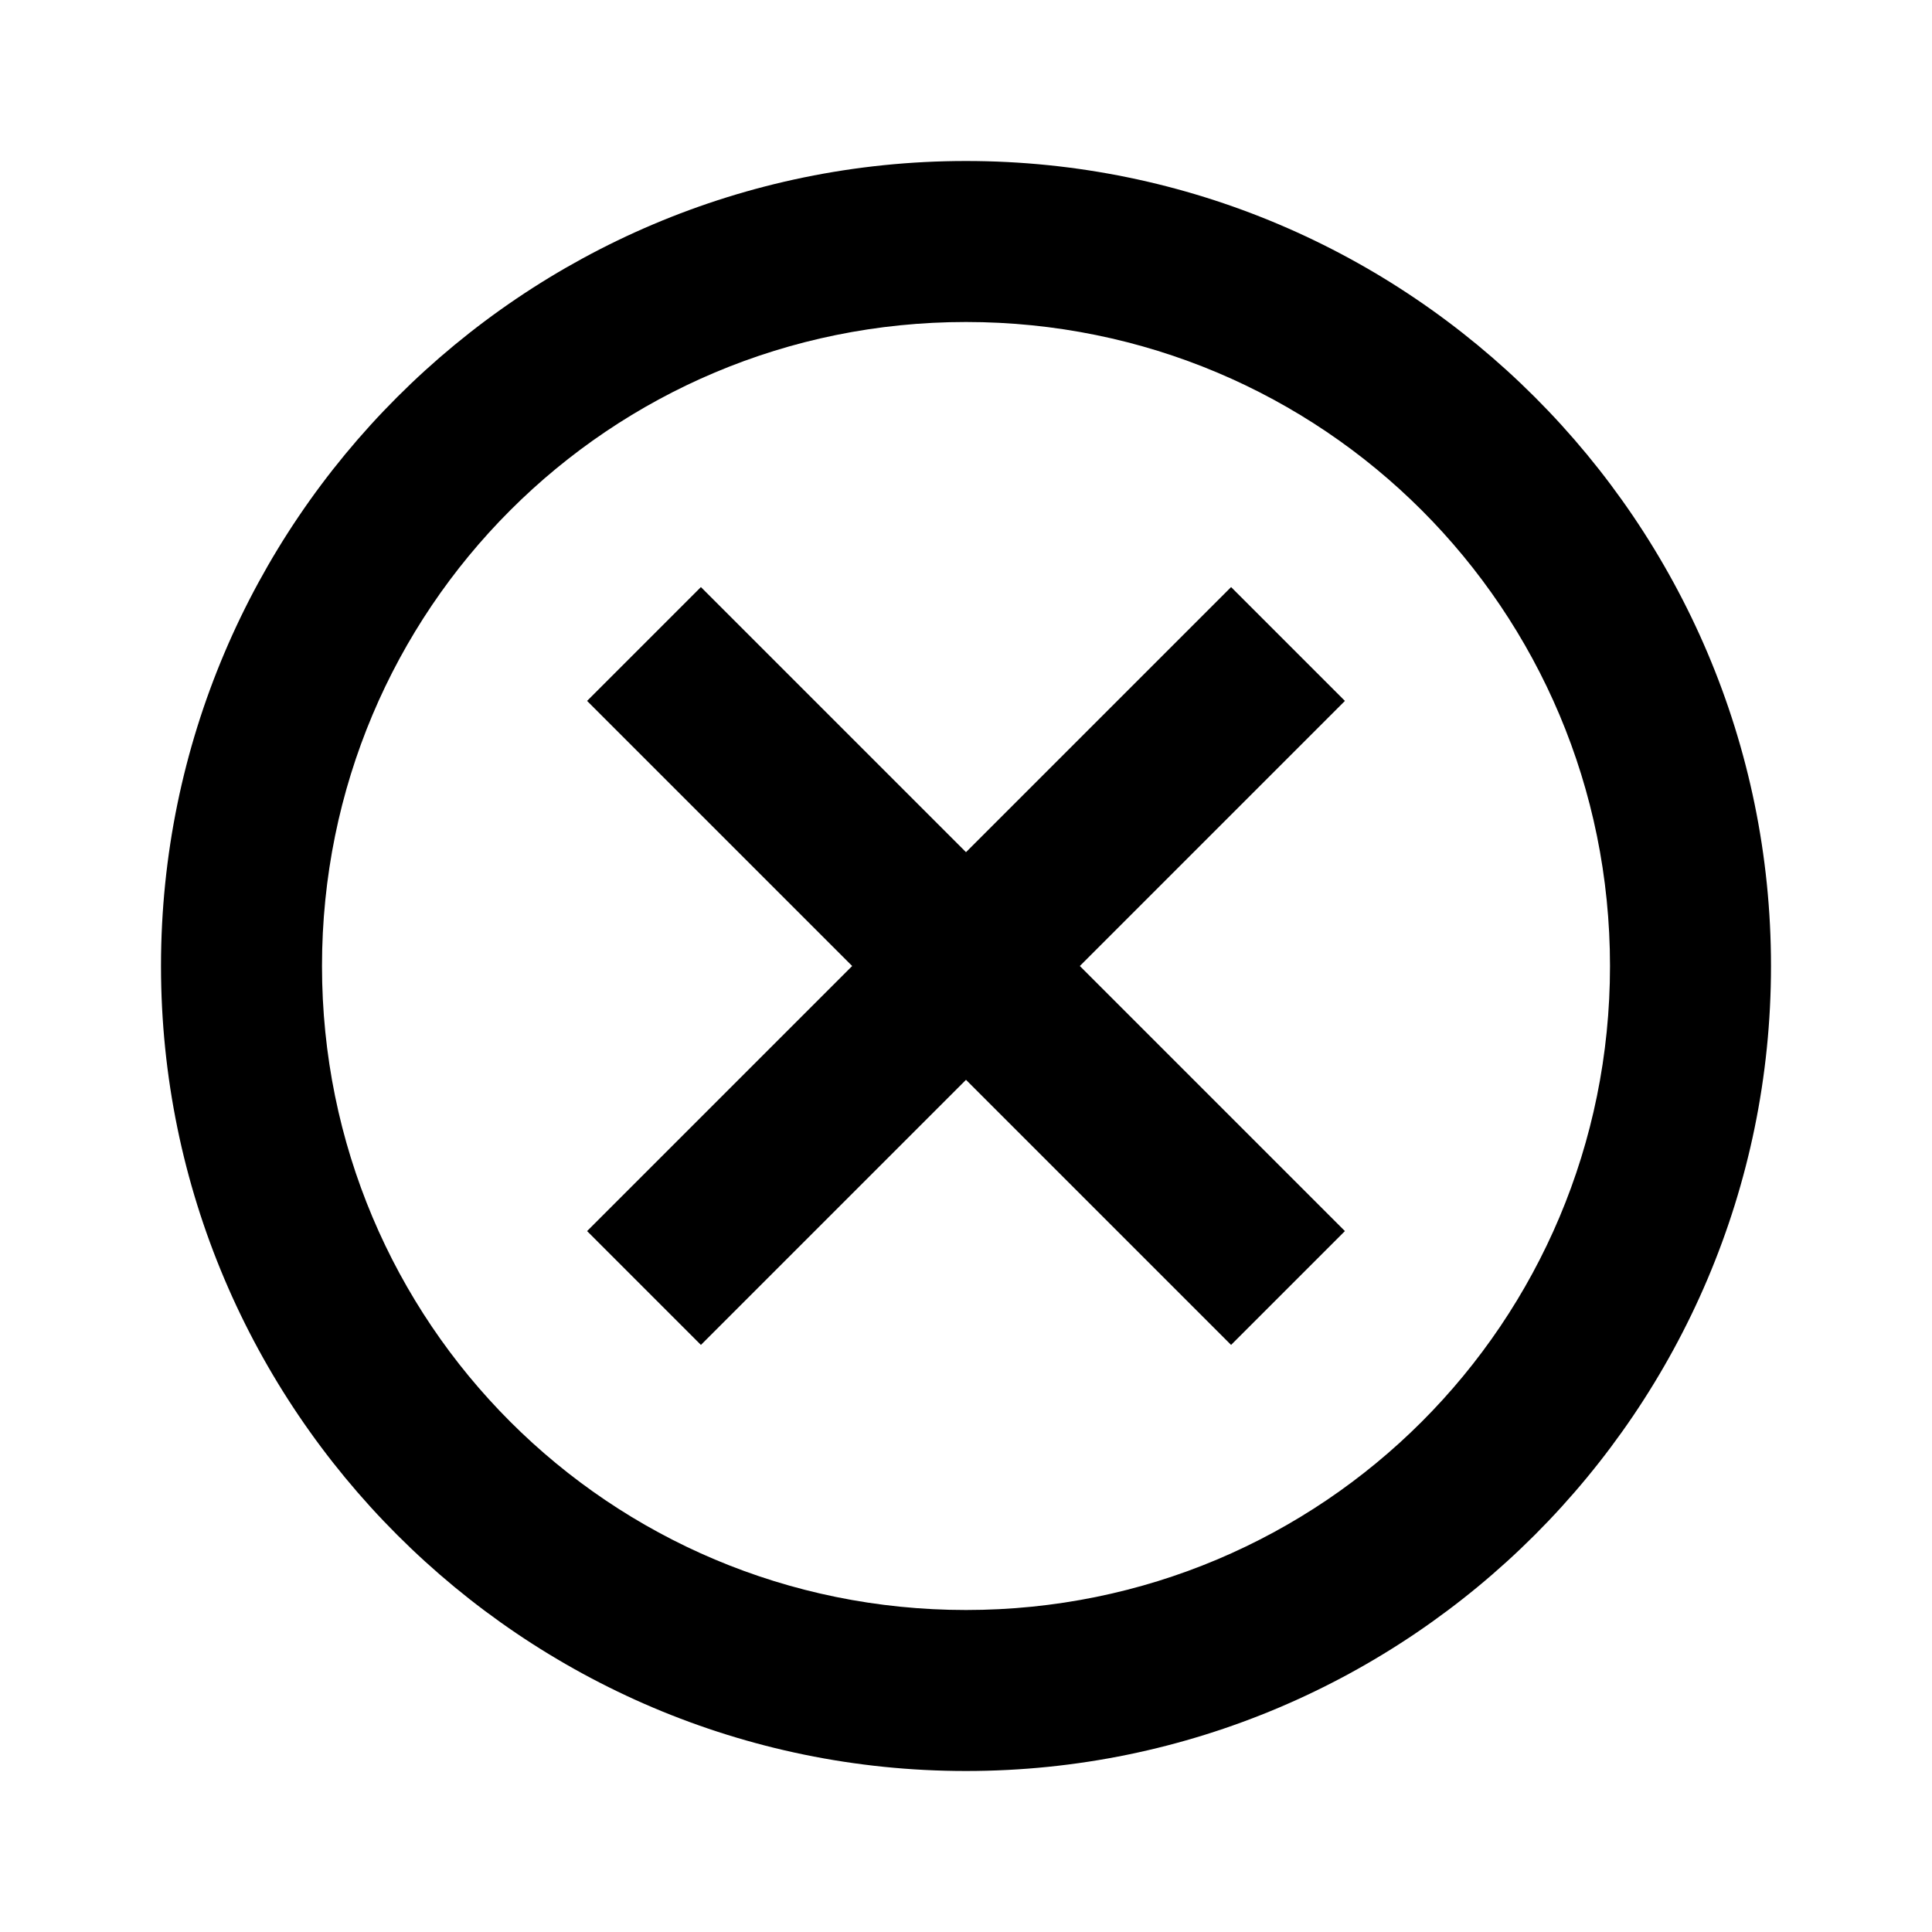
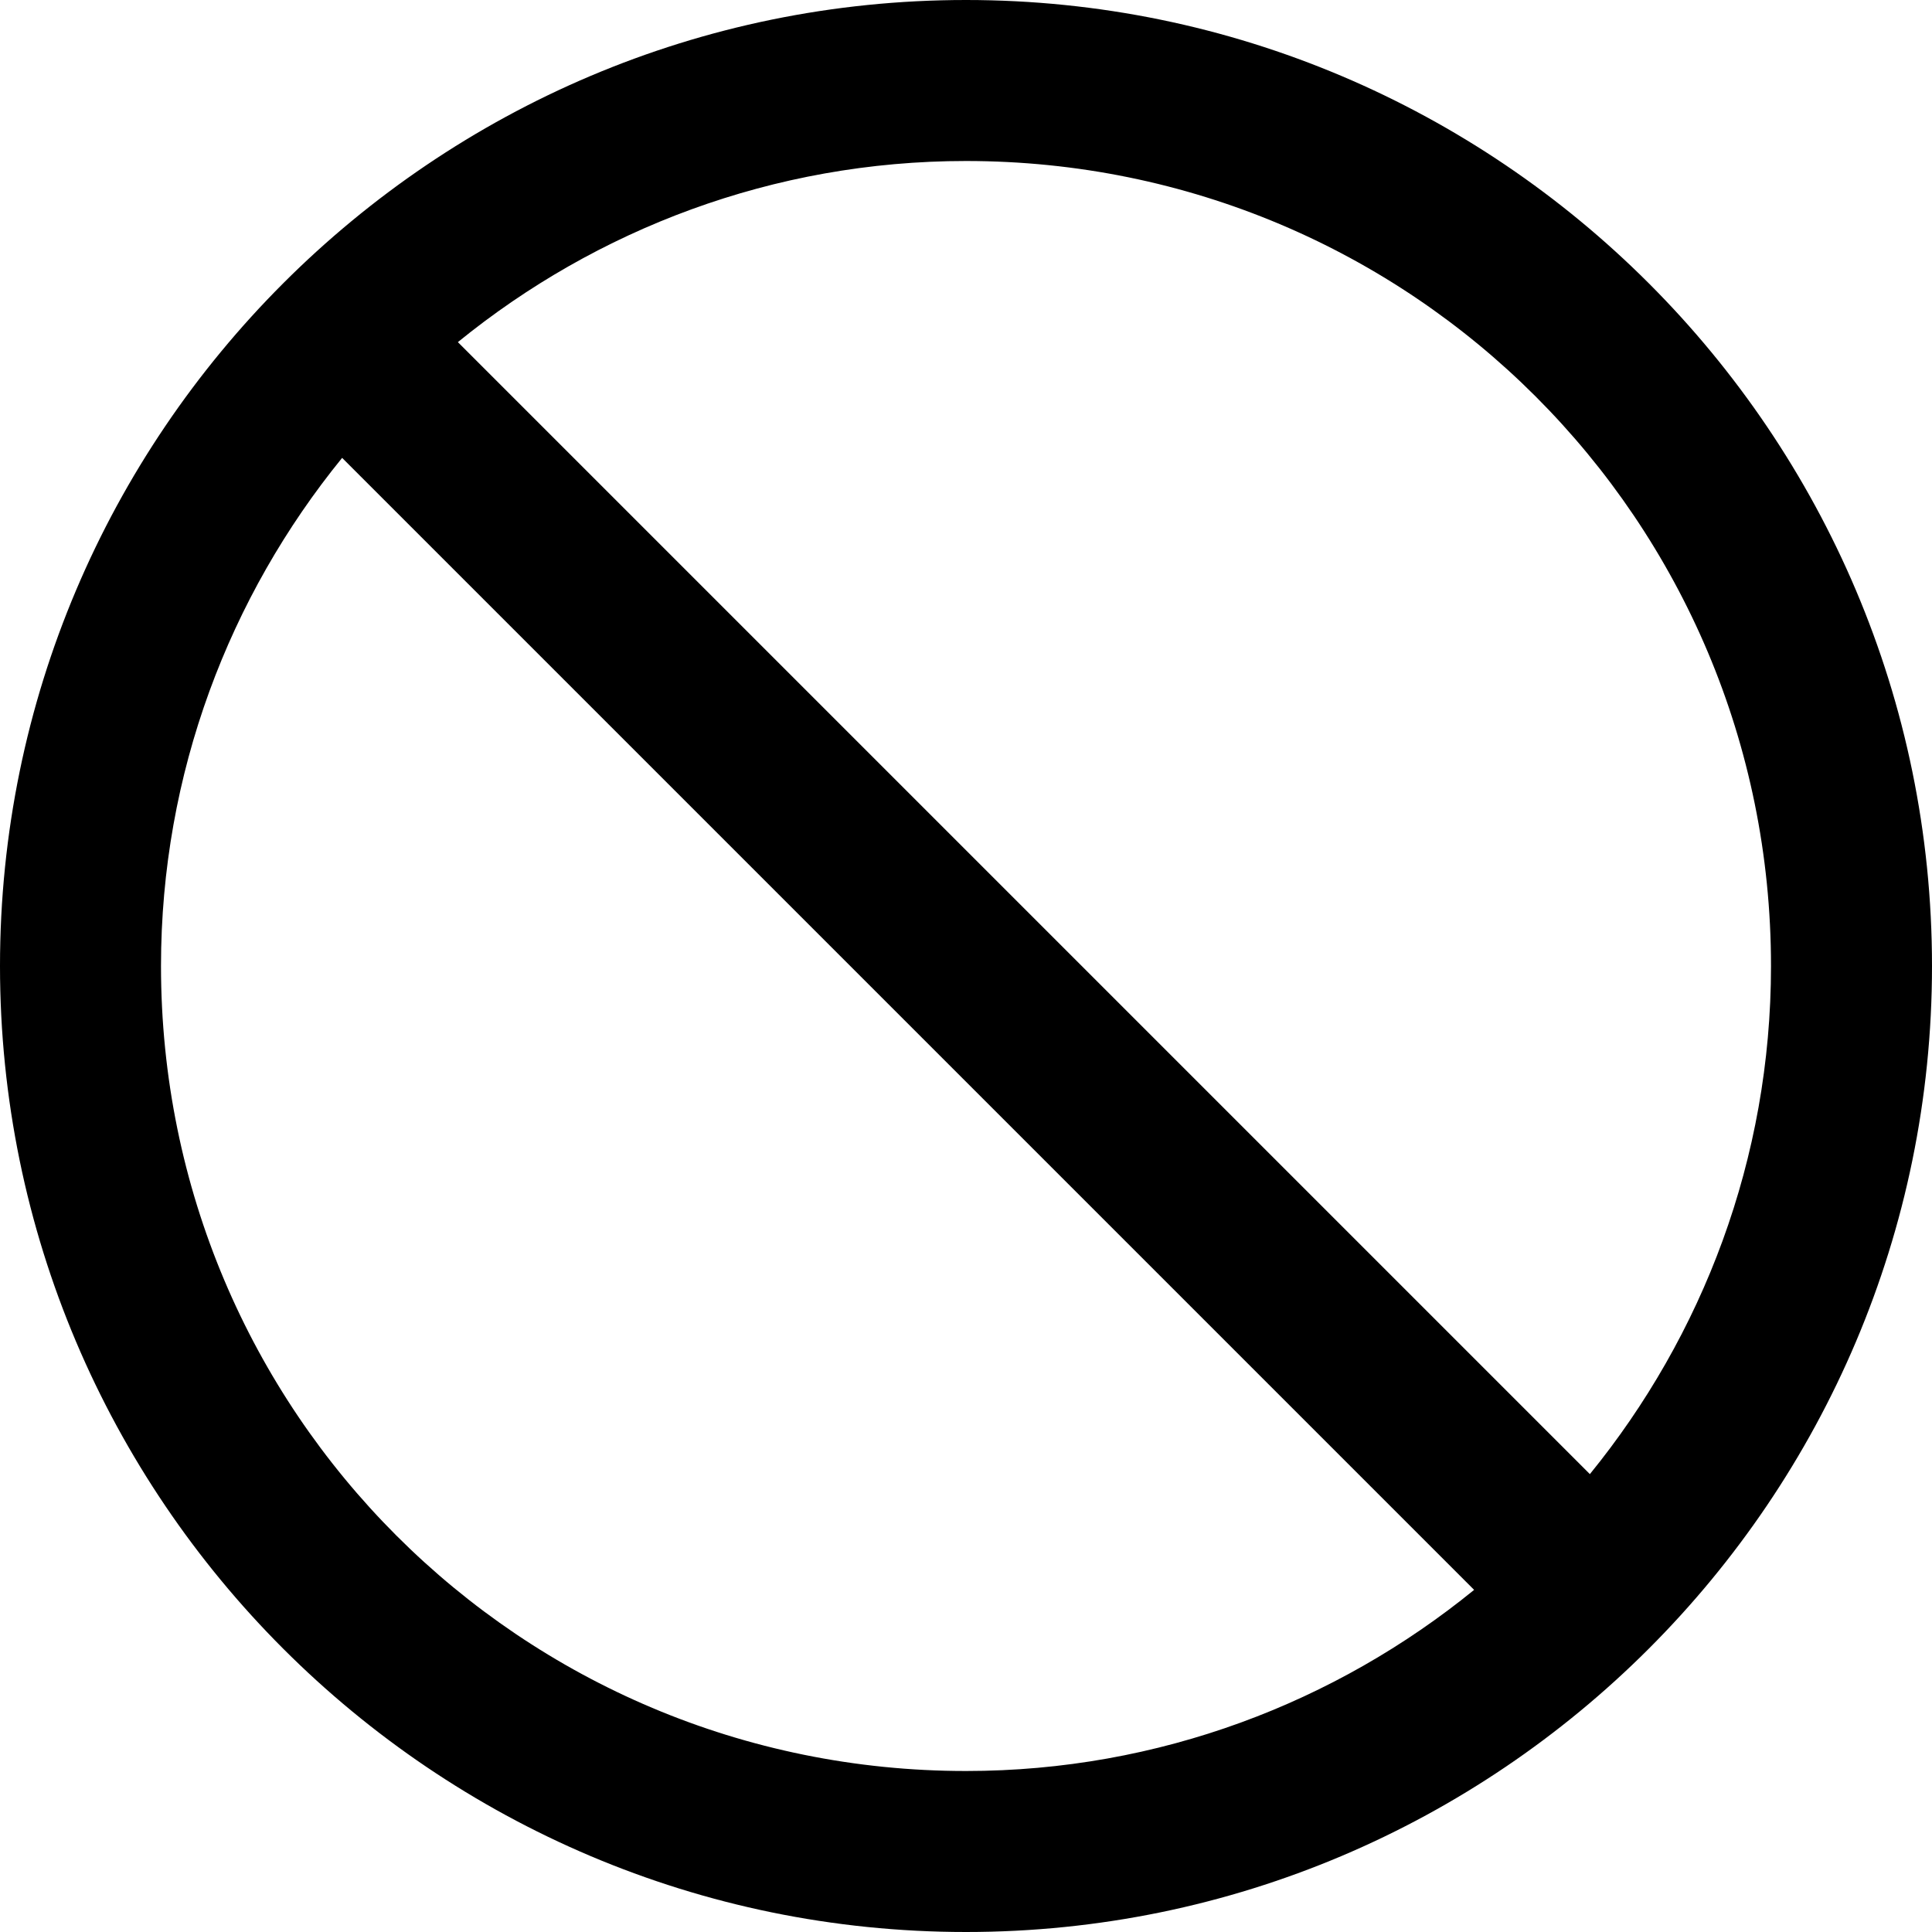
<svg xmlns="http://www.w3.org/2000/svg" fill="#000000" viewBox="0 0 24 24" width="16px" height="16px">
-   <path d="M 12 2 C 6.489 2 2 6.489 2 12 C 2 17.511 6.489 22 12 22 C 17.511 22 22 17.511 22 12 C 22 6.489 17.511 2 12 2 z M 12 4 C 16.43 4 20 7.57 20 12 C 20 16.43 16.43 20 12 20 C 7.57 20 4 16.43 4 12 C 4 7.57 7.57 4 12 4 z M 8.707 7.293 L 7.293 8.707 L 10.586 12 L 7.293 15.293 L 8.707 16.707 L 12 13.414 L 15.293 16.707 L 16.707 15.293 L 13.414 12 L 16.707 8.707 L 15.293 7.293 L 12 10.586 L 8.707 7.293 z" />
+   <path d="M 12 0 C 5.383 0 0 5.383 0 12 C 0 18.617 5.383 24 12 24 C 18.617 24 24 18.617 24 12 C 24 5.383 18.617 0 12 0 Z M 12 2 C 17.535 2 22 6.465 22 12 C 22 14.398 21.148 16.594 19.75 18.312 L 5.688 4.25 C 7.406 2.852 9.602 2 12 2 Z M 4.25 5.688 L 18.312 19.75 C 16.594 21.148 14.398 22 12 22 C 6.465 22 2 17.535 2 12 C 2 9.602 2.852 7.406 4.25 5.688 Z" />
</svg>
